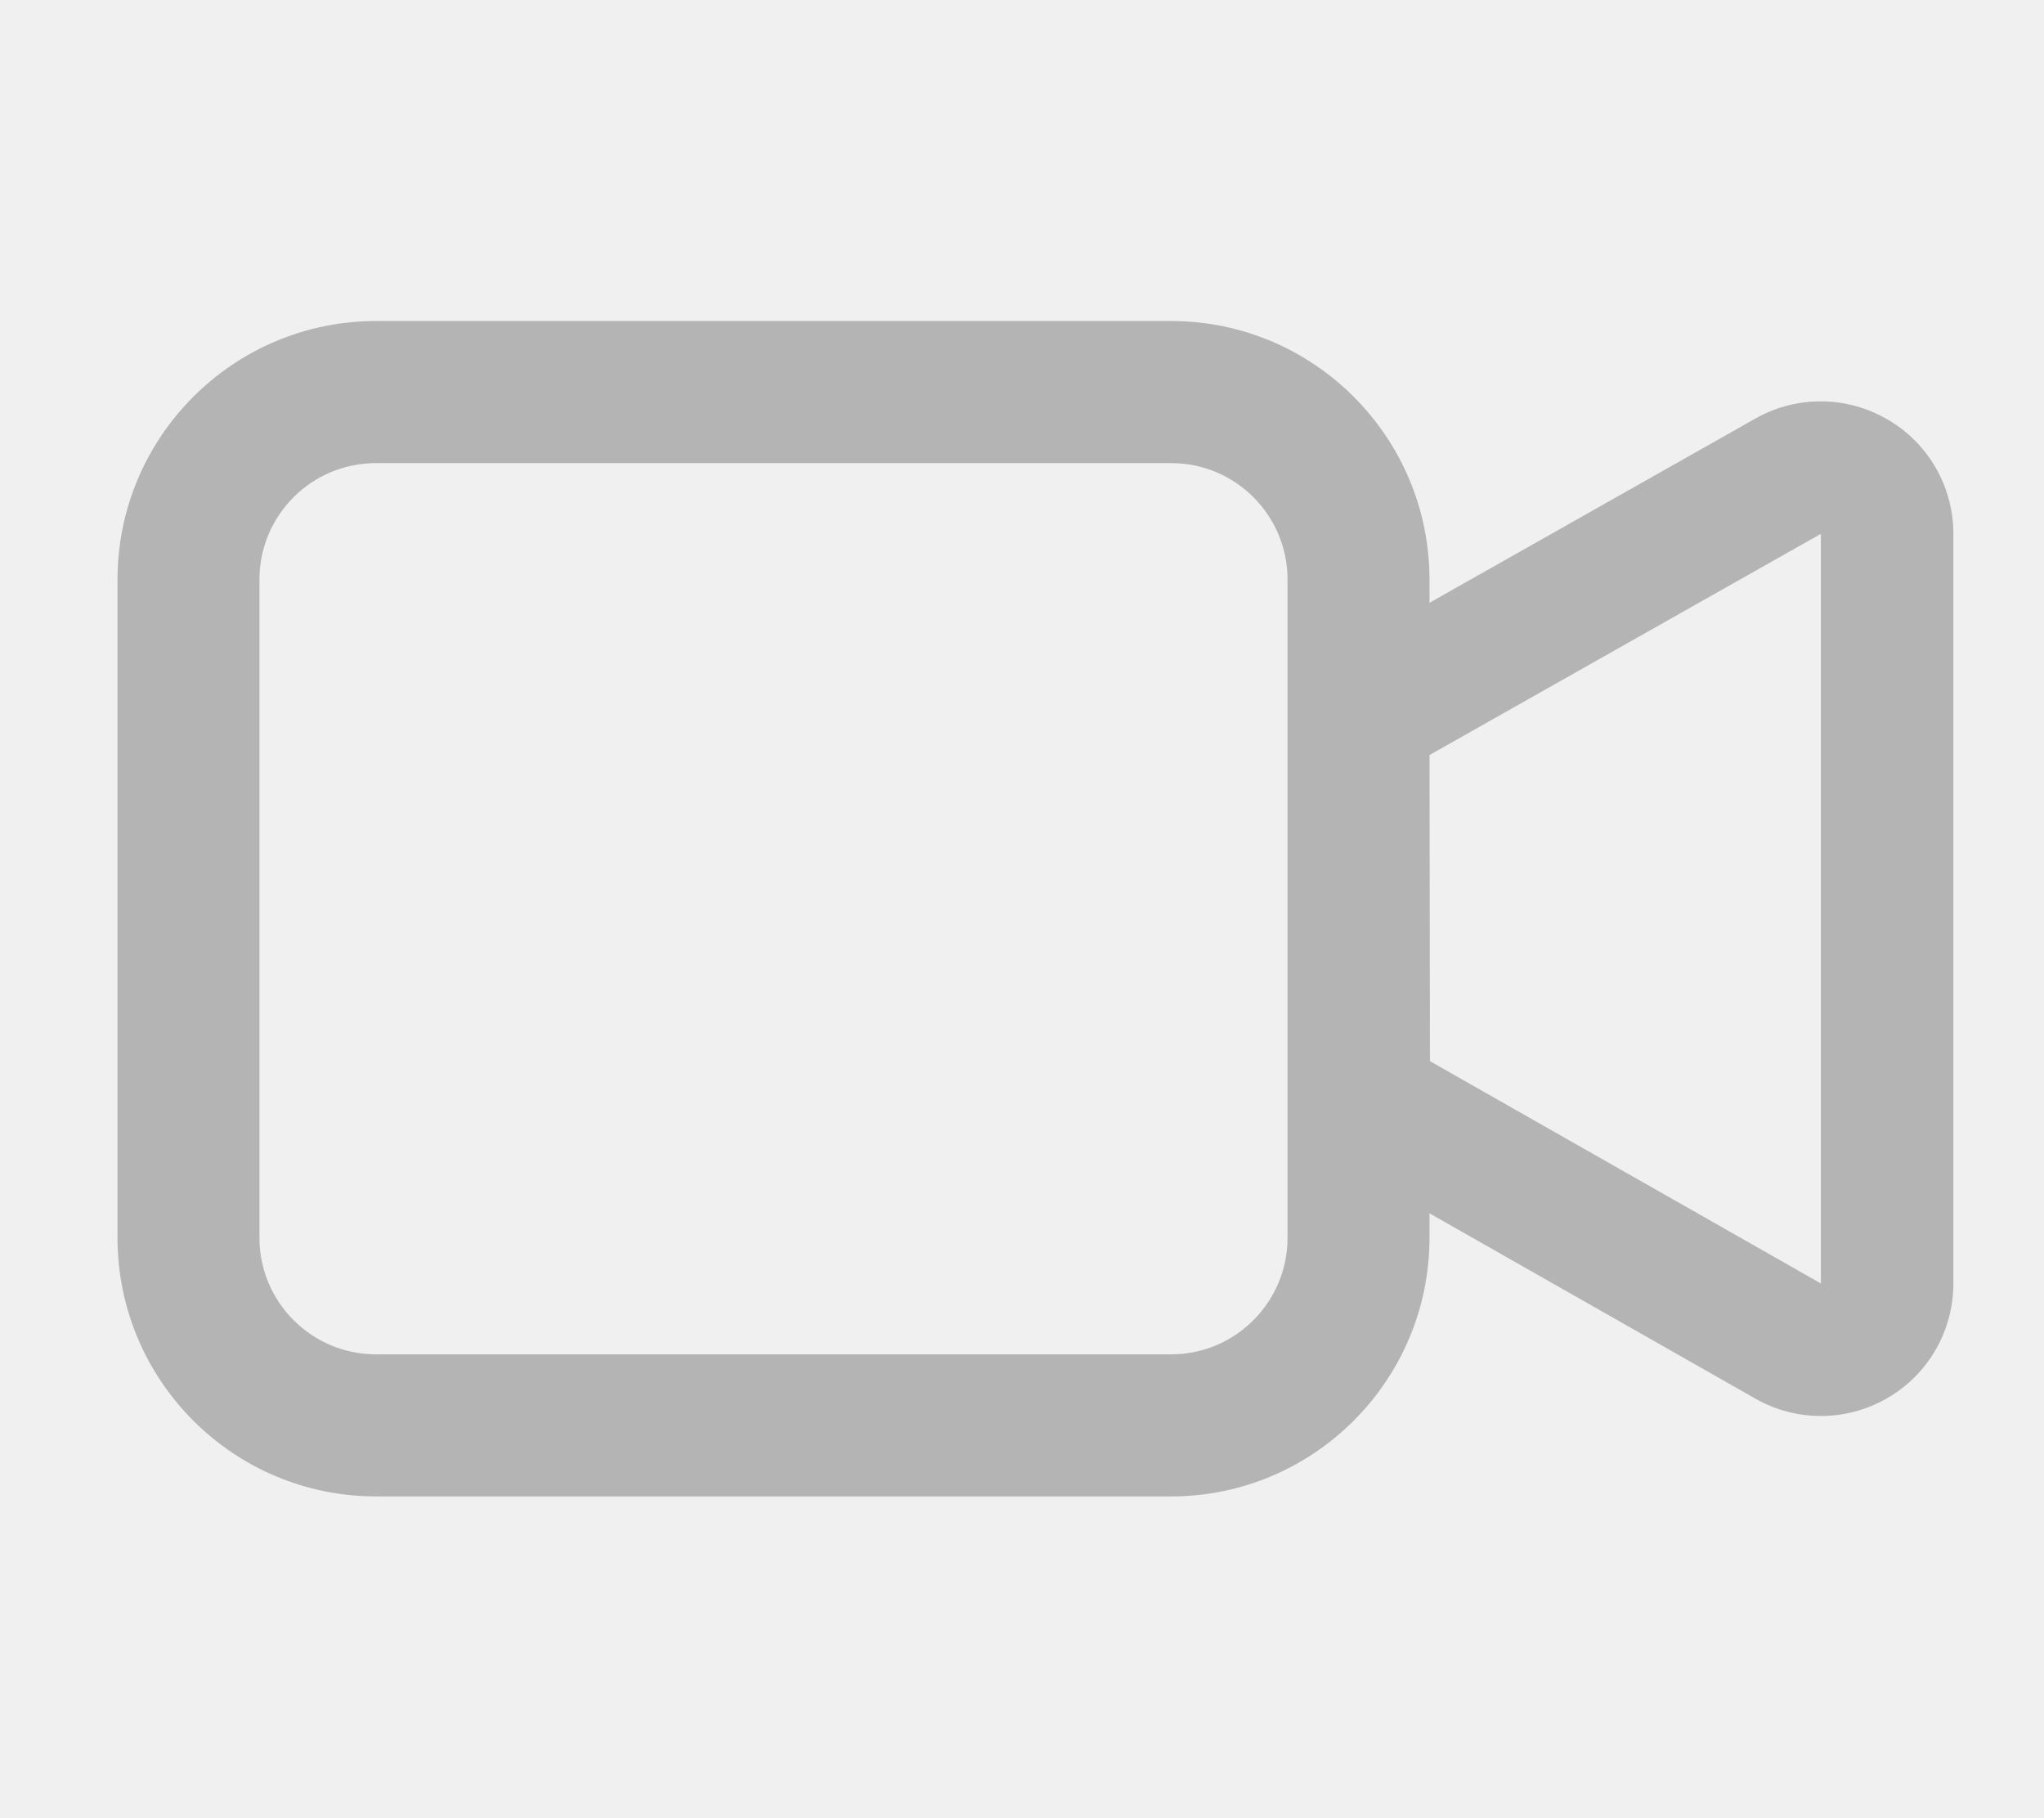
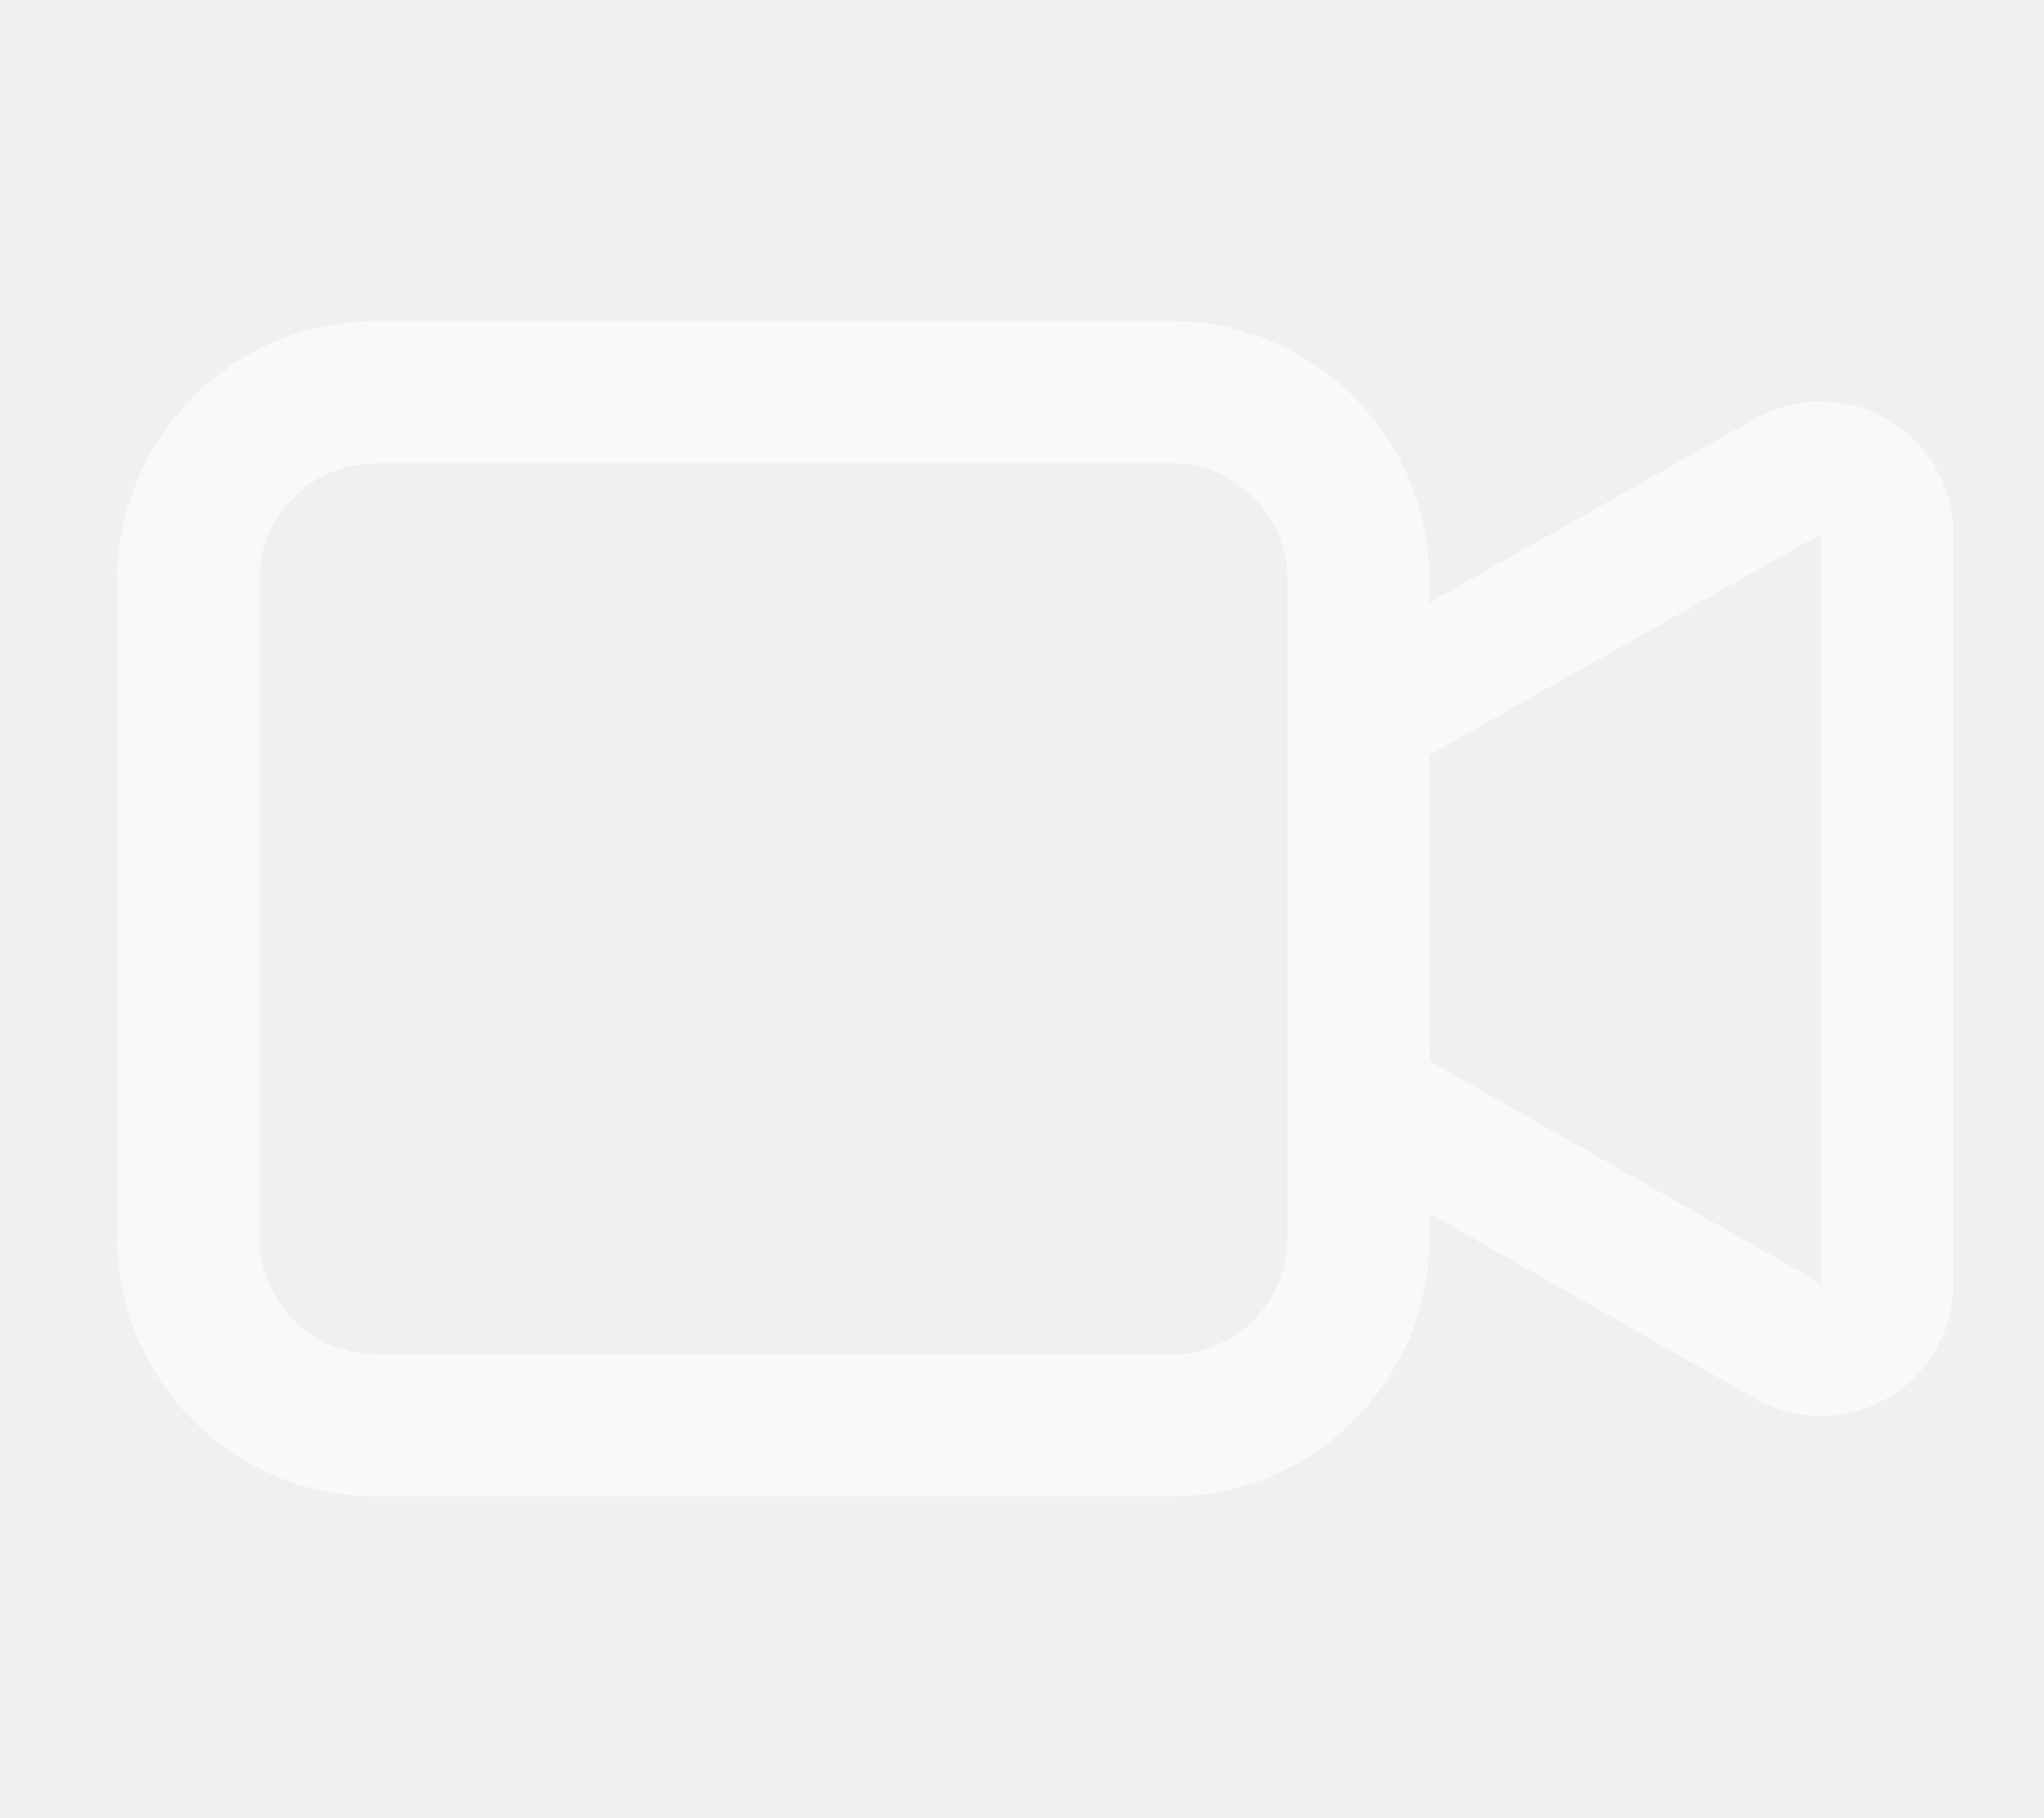
<svg xmlns="http://www.w3.org/2000/svg" width="100%" height="100%" viewBox="0 0 18 16" version="1.1" xml:space="preserve" style="fill-rule:evenodd;clip-rule:evenodd;stroke-linejoin:round;stroke-miterlimit:2;">
-   <g id="video-light" transform="matrix(1.77312,0,0,1.77312,-7.43184,-6.54989)">
-     <g transform="matrix(1,0,0,1.01356,0,-0.168015)">
-       <path d="M11.291,6.65L11.291,9.874C11.291,10.573 10.716,11.141 10.008,11.141L6.059,11.141C5.35,11.141 4.775,10.573 4.775,9.874L4.775,6.65C4.775,5.951 5.35,5.383 6.059,5.383L10.008,5.383C10.716,5.383 11.291,5.951 11.291,6.65ZM10.586,6.65C10.586,6.334 10.327,6.079 10.008,6.079L6.059,6.079C5.739,6.079 5.48,6.334 5.48,6.65L5.48,9.874C5.48,10.189 5.739,10.445 6.059,10.445L10.008,10.445C10.327,10.445 10.586,10.189 10.586,9.874L10.586,6.65Z" style="fill:rgb(180,180,180);" />
-     </g>
-     <g transform="matrix(7.01954e-17,-1.14638,0.473357,2.89848e-17,8.87442,22.1897)">
-       <path d="M11.537,3.72L12.862,3.712C13.07,3.711 13.261,3.981 13.363,4.419L14.322,8.528C14.422,8.958 14.42,9.485 14.317,9.912C14.215,10.339 14.026,10.602 13.822,10.602L10.575,10.602C10.37,10.602 10.181,10.338 10.079,9.911C9.976,9.483 9.975,8.955 10.076,8.525L11.039,4.423C11.141,3.989 11.331,3.721 11.537,3.72ZM11.538,5.11L10.575,9.212L13.822,9.212L12.863,5.102L11.538,5.11Z" style="fill:rgb(180,180,180);" />
-     </g>
+   <g id="video-light" transform="matrix(1.77312,0,0,1.79717,-7.43184,-6.8478)">
+     <path d="M11.291,9.755L11.291,9.874C11.291,10.573 10.716,11.141 10.008,11.141L6.059,11.141C5.35,11.141 4.775,10.573 4.775,9.874L4.775,6.65C4.775,5.951 5.35,5.383 6.059,5.383L10.008,5.383C10.716,5.383 11.291,5.951 11.291,6.65L11.291,6.763L12.911,5.86C13.115,5.747 13.364,5.749 13.566,5.865C13.769,5.981 13.893,6.195 13.893,6.426L13.893,10.098C13.893,10.329 13.768,10.543 13.566,10.659C13.363,10.775 13.113,10.777 12.91,10.662L11.291,9.755ZM11.291,8.289L11.293,9.009L13.235,10.098L13.235,6.426L11.291,7.508L11.291,8.289ZM10.586,6.65C10.586,6.334 10.327,6.079 10.008,6.079L6.059,6.079C5.739,6.079 5.48,6.334 5.48,6.65L5.48,9.874C5.48,10.189 5.739,10.445 6.059,10.445L10.008,10.445C10.327,10.445 10.586,10.189 10.586,9.874L10.586,6.65Z" style="fill:white;fill-opacity:0.6;" />
  </g>
</svg>
